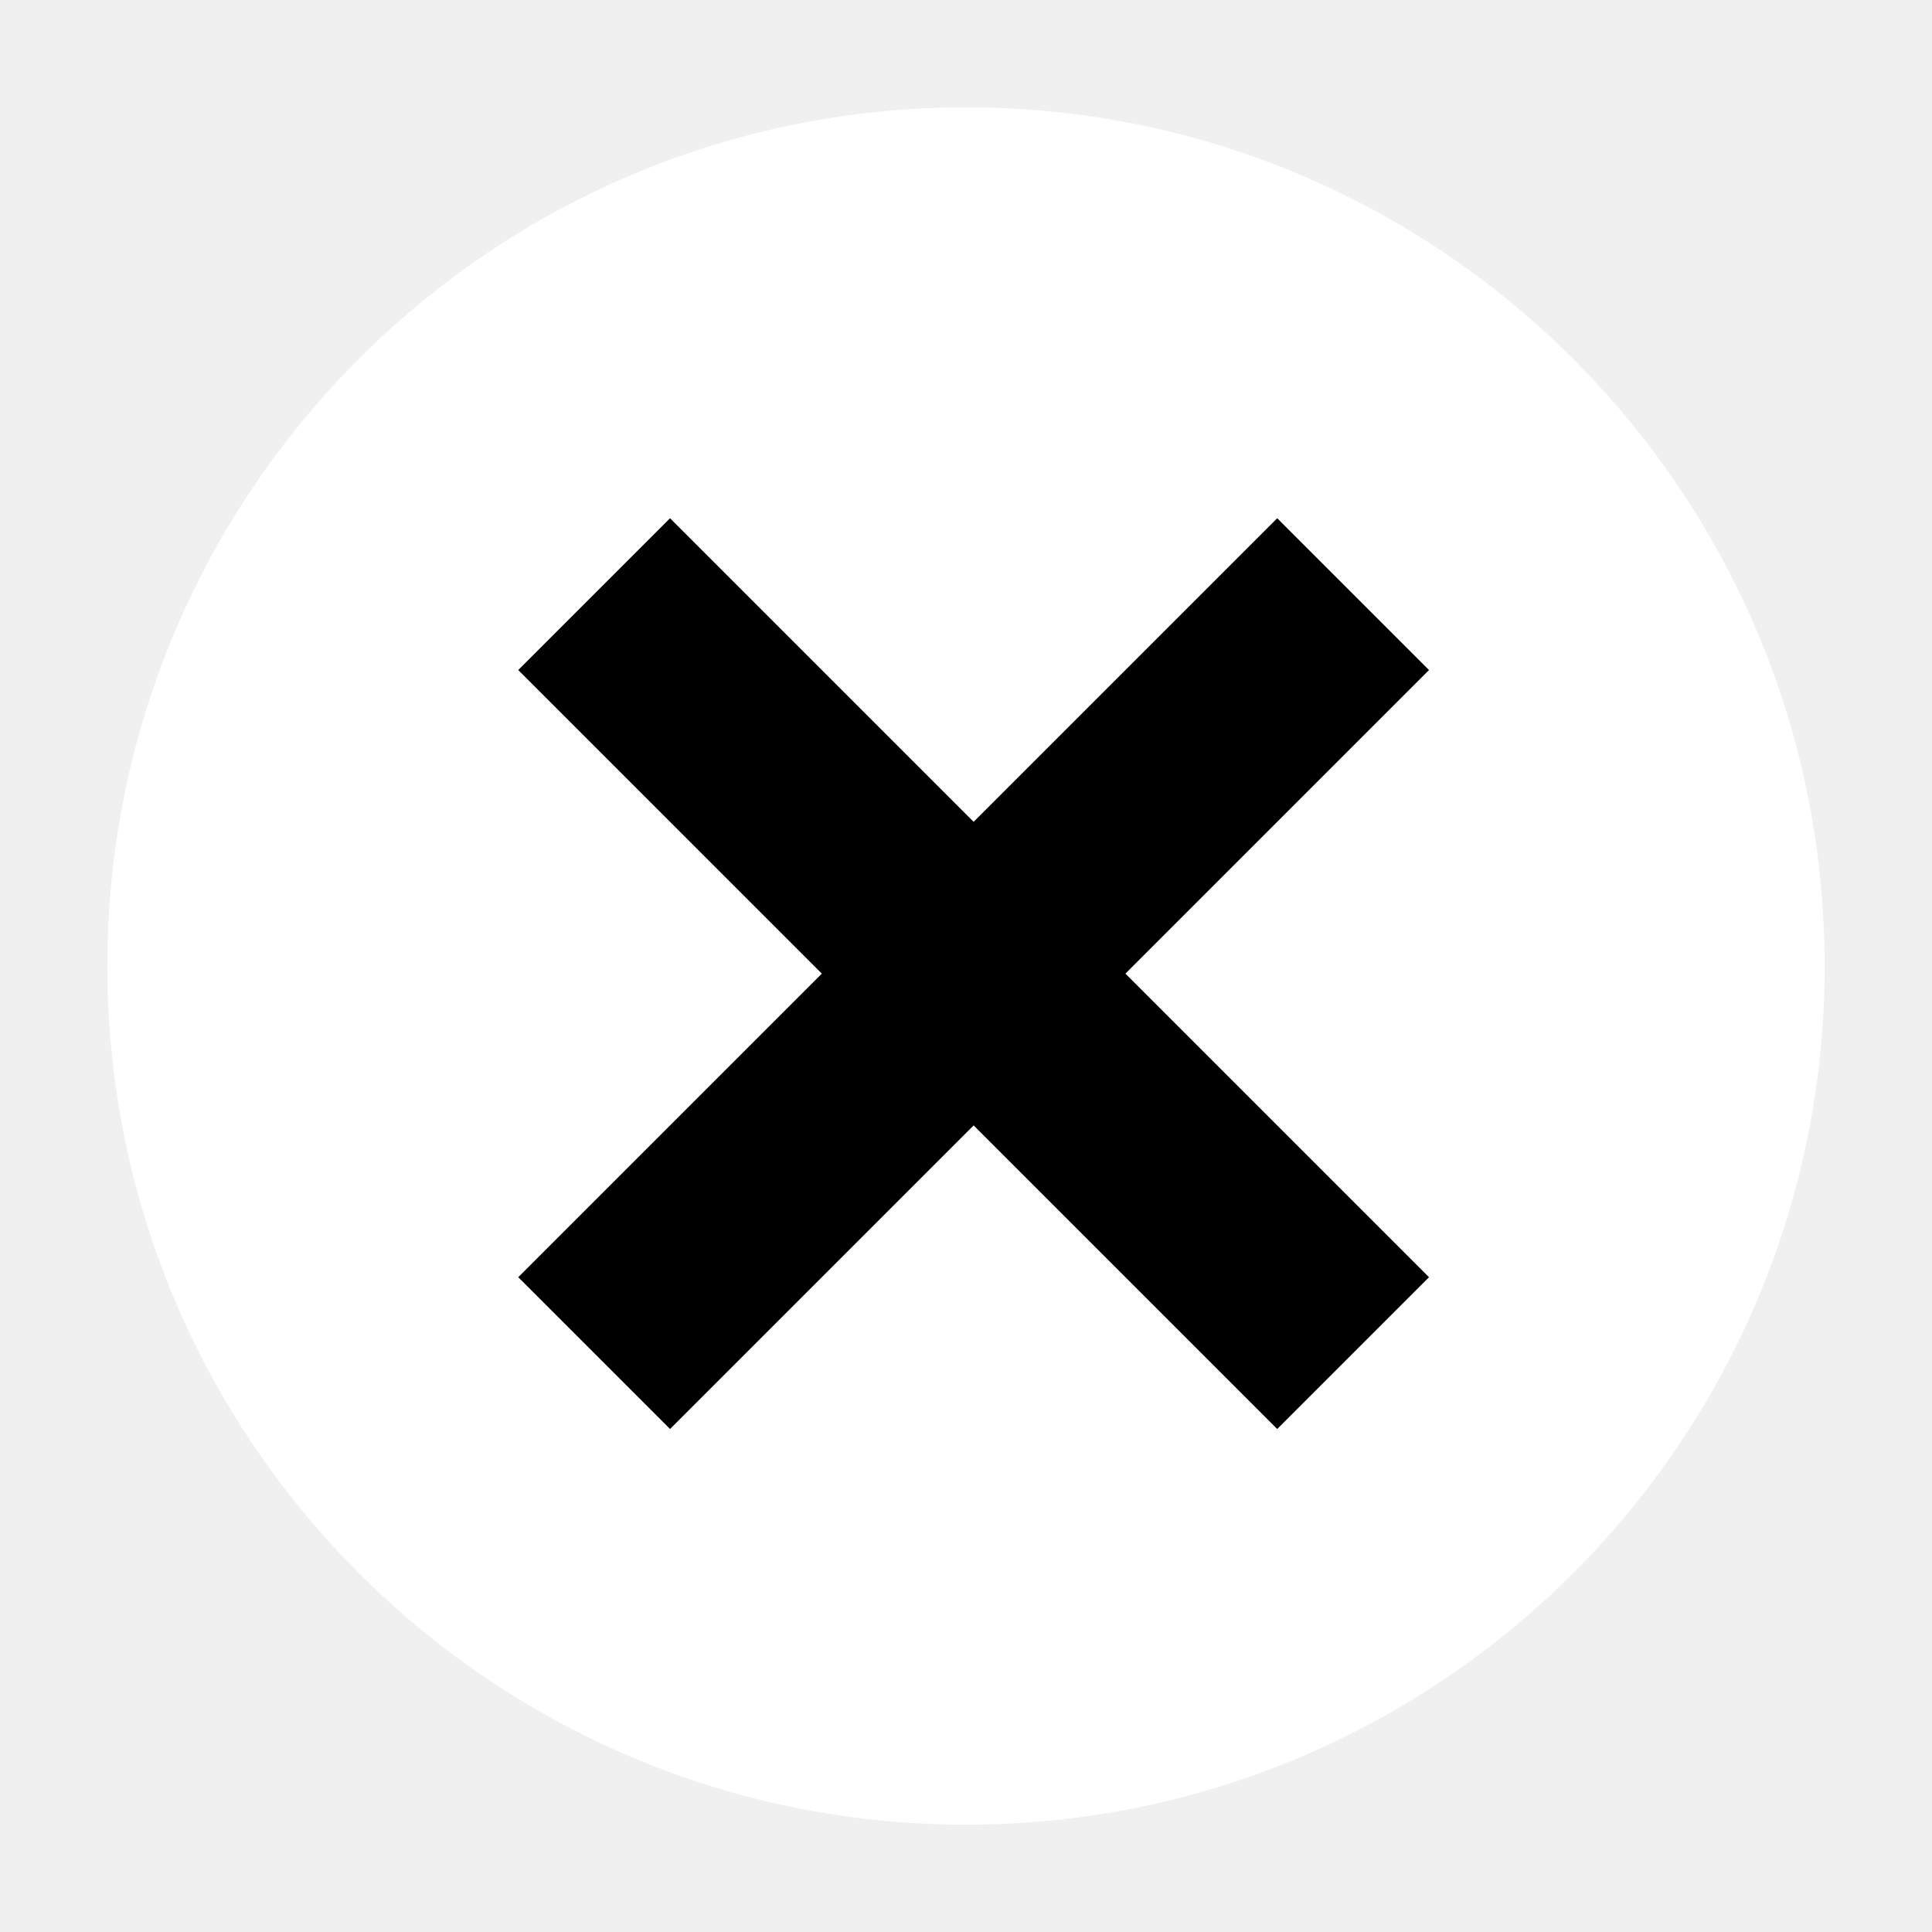
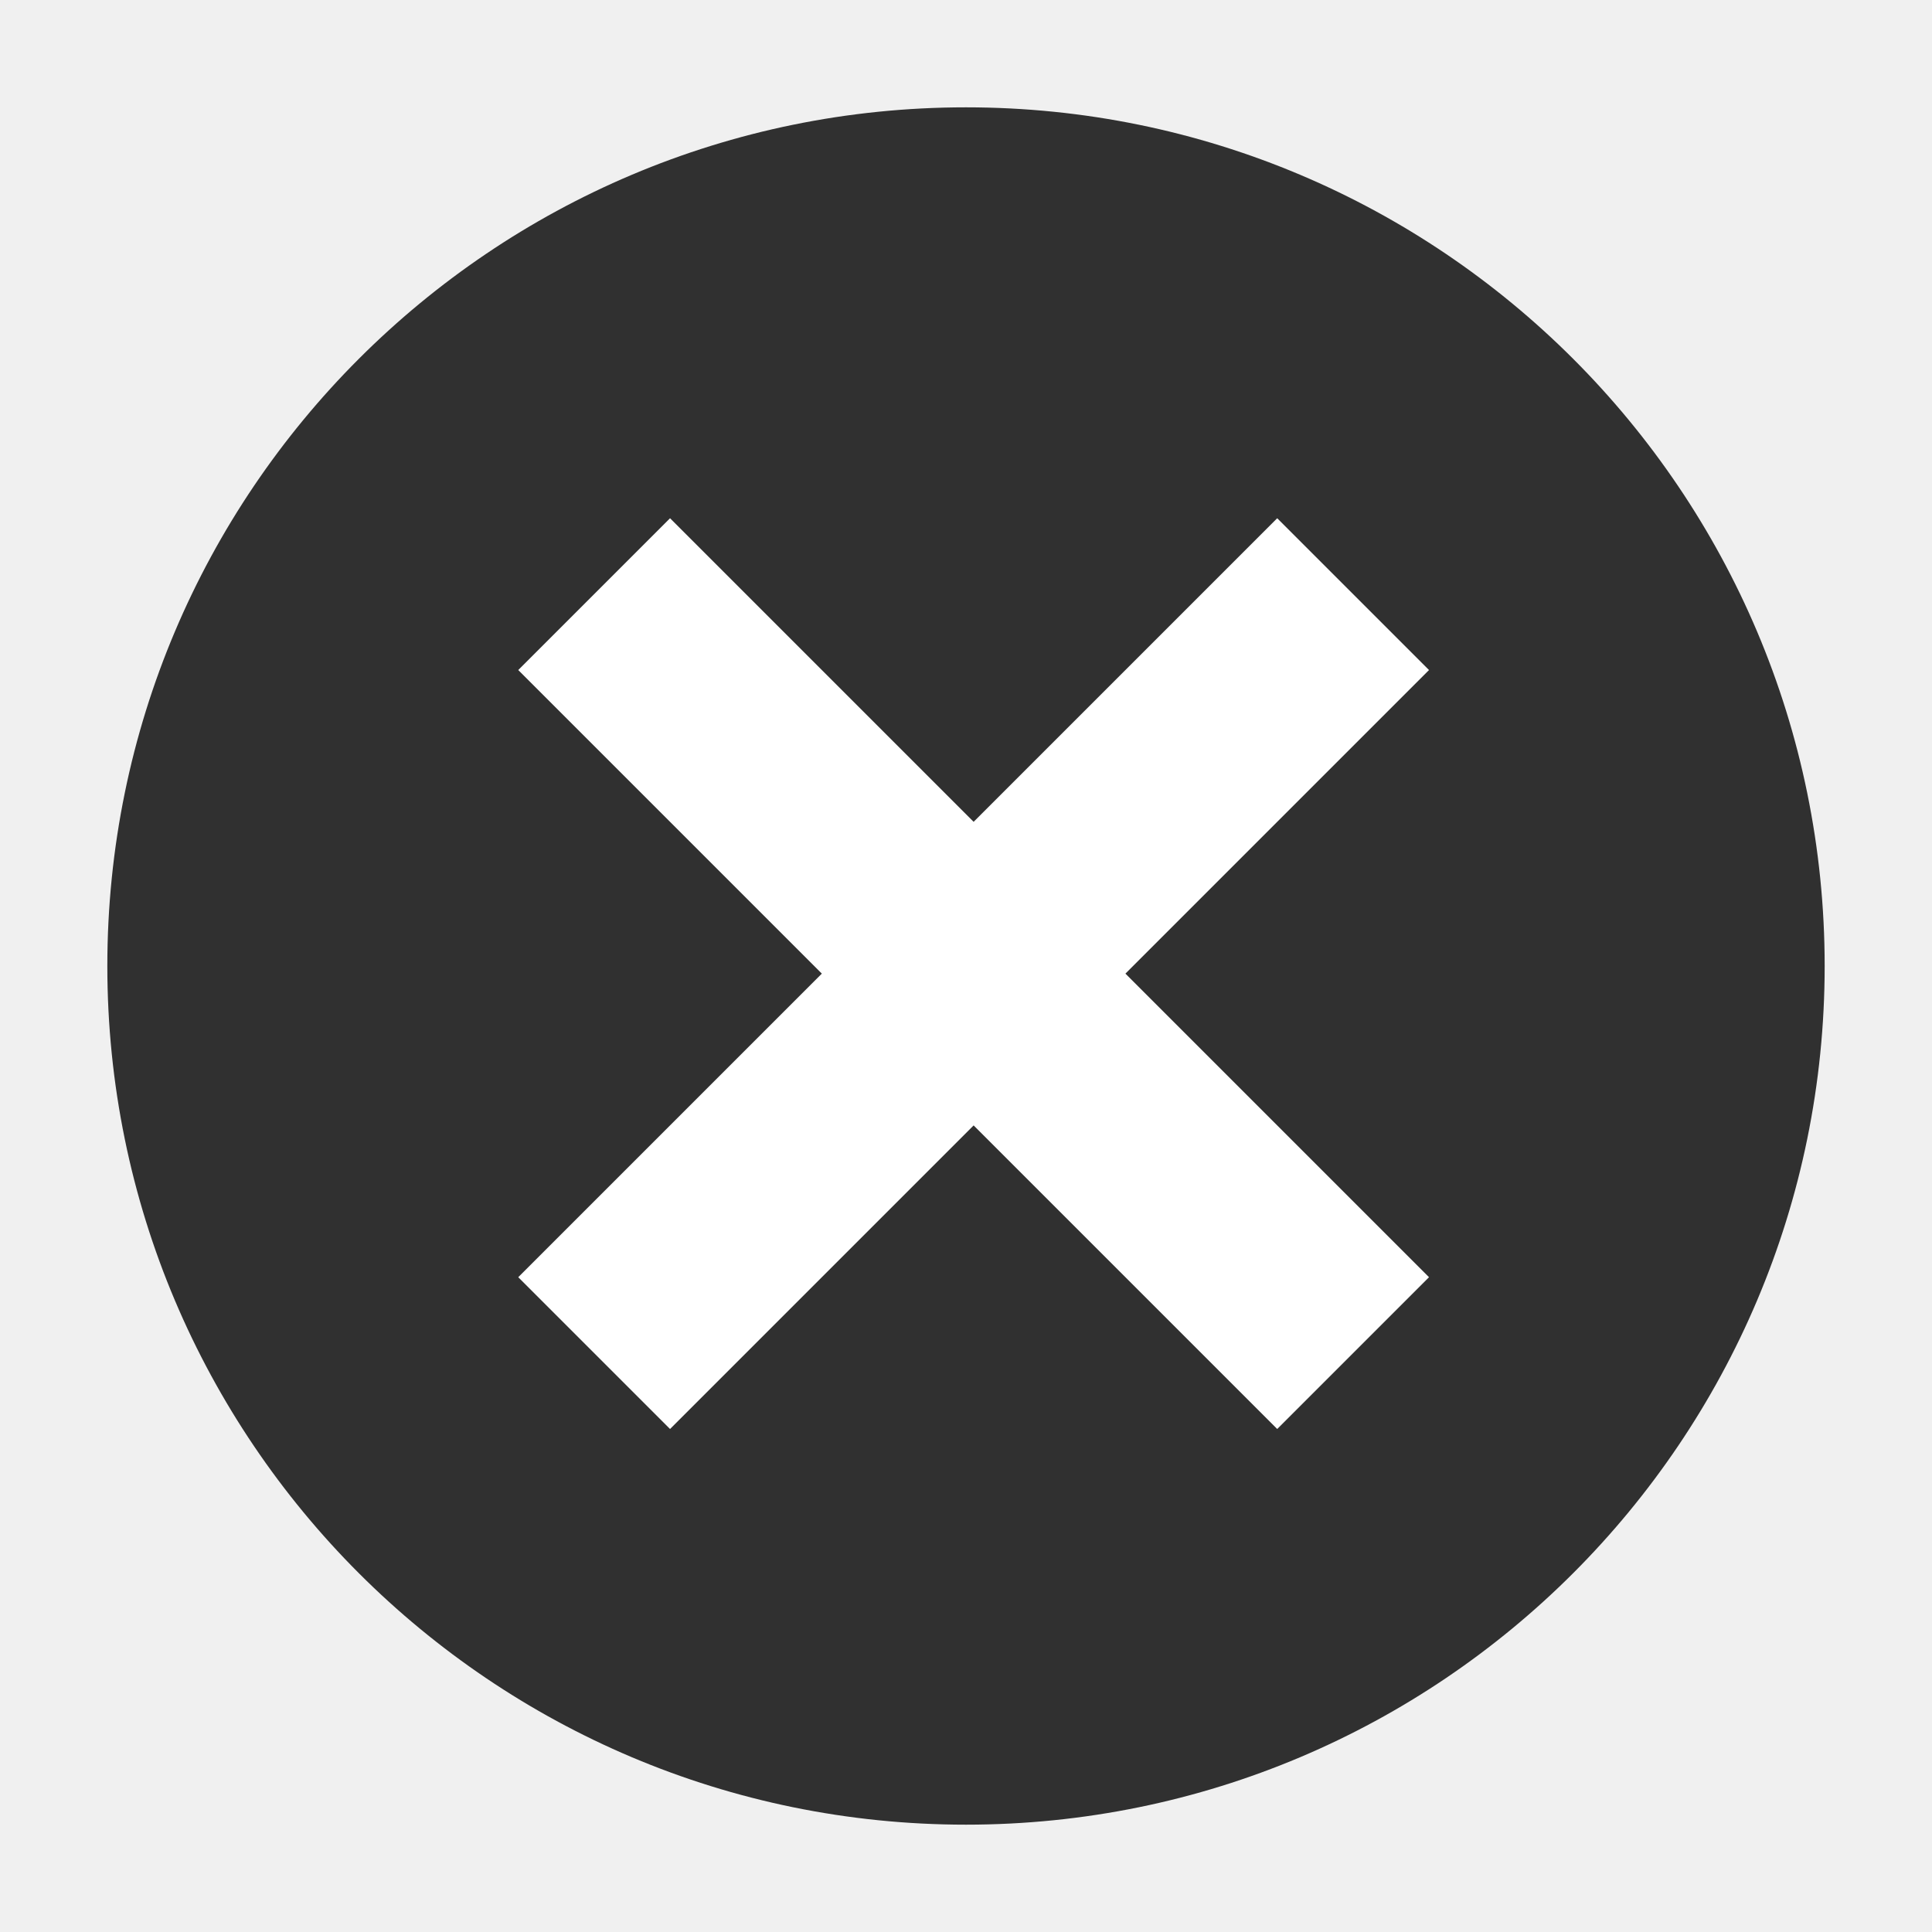
<svg xmlns="http://www.w3.org/2000/svg" width="18px" height="18px" viewBox="0 0 18 18" version="1.1">
  <defs />
  <g id="Miscellaneous" stroke="none" stroke-width="1" fill="none" fill-rule="evenodd">
-     <g id="ic_btn_grid_item_remove">
-       <circle id="Oval-2" fill="#FFFFFF" cx="9" cy="9" r="8" />
-       <path d="M8.071,8.071 L4.071,8.071 L4.071,10.071 L8.071,10.071 L8.071,14.071 L10.071,14.071 L10.071,10.071 L14.071,10.071 L14.071,8.071 L10.071,8.071 L10.071,4.071 L8.071,4.071 L8.071,8.071 Z" id="Combined-Shape" fill="#000000" transform="translate(9.071068, 9.071068) rotate(-315) translate(-9.071068, -9.071068) " />
+     <g id="ic_btn_grid_item_remove-mdpi">
+       <circle id="Oval-5" fill-opacity="0.8" fill="#000000" cx="9" cy="9" r="8" />
+       <path d="M8.071,8.071 L4.071,8.071 L4.071,10.071 L8.071,10.071 L8.071,14.071 L10.071,14.071 L10.071,10.071 L14.071,10.071 L14.071,8.071 L10.071,8.071 L10.071,4.071 L8.071,4.071 L8.071,8.071 Z" id="Combined-Shape" fill="#FFFFFF" transform="translate(9.071068, 9.071068) rotate(-315) translate(-9.071068, -9.071068) " />
    </g>
  </g>
</svg>
